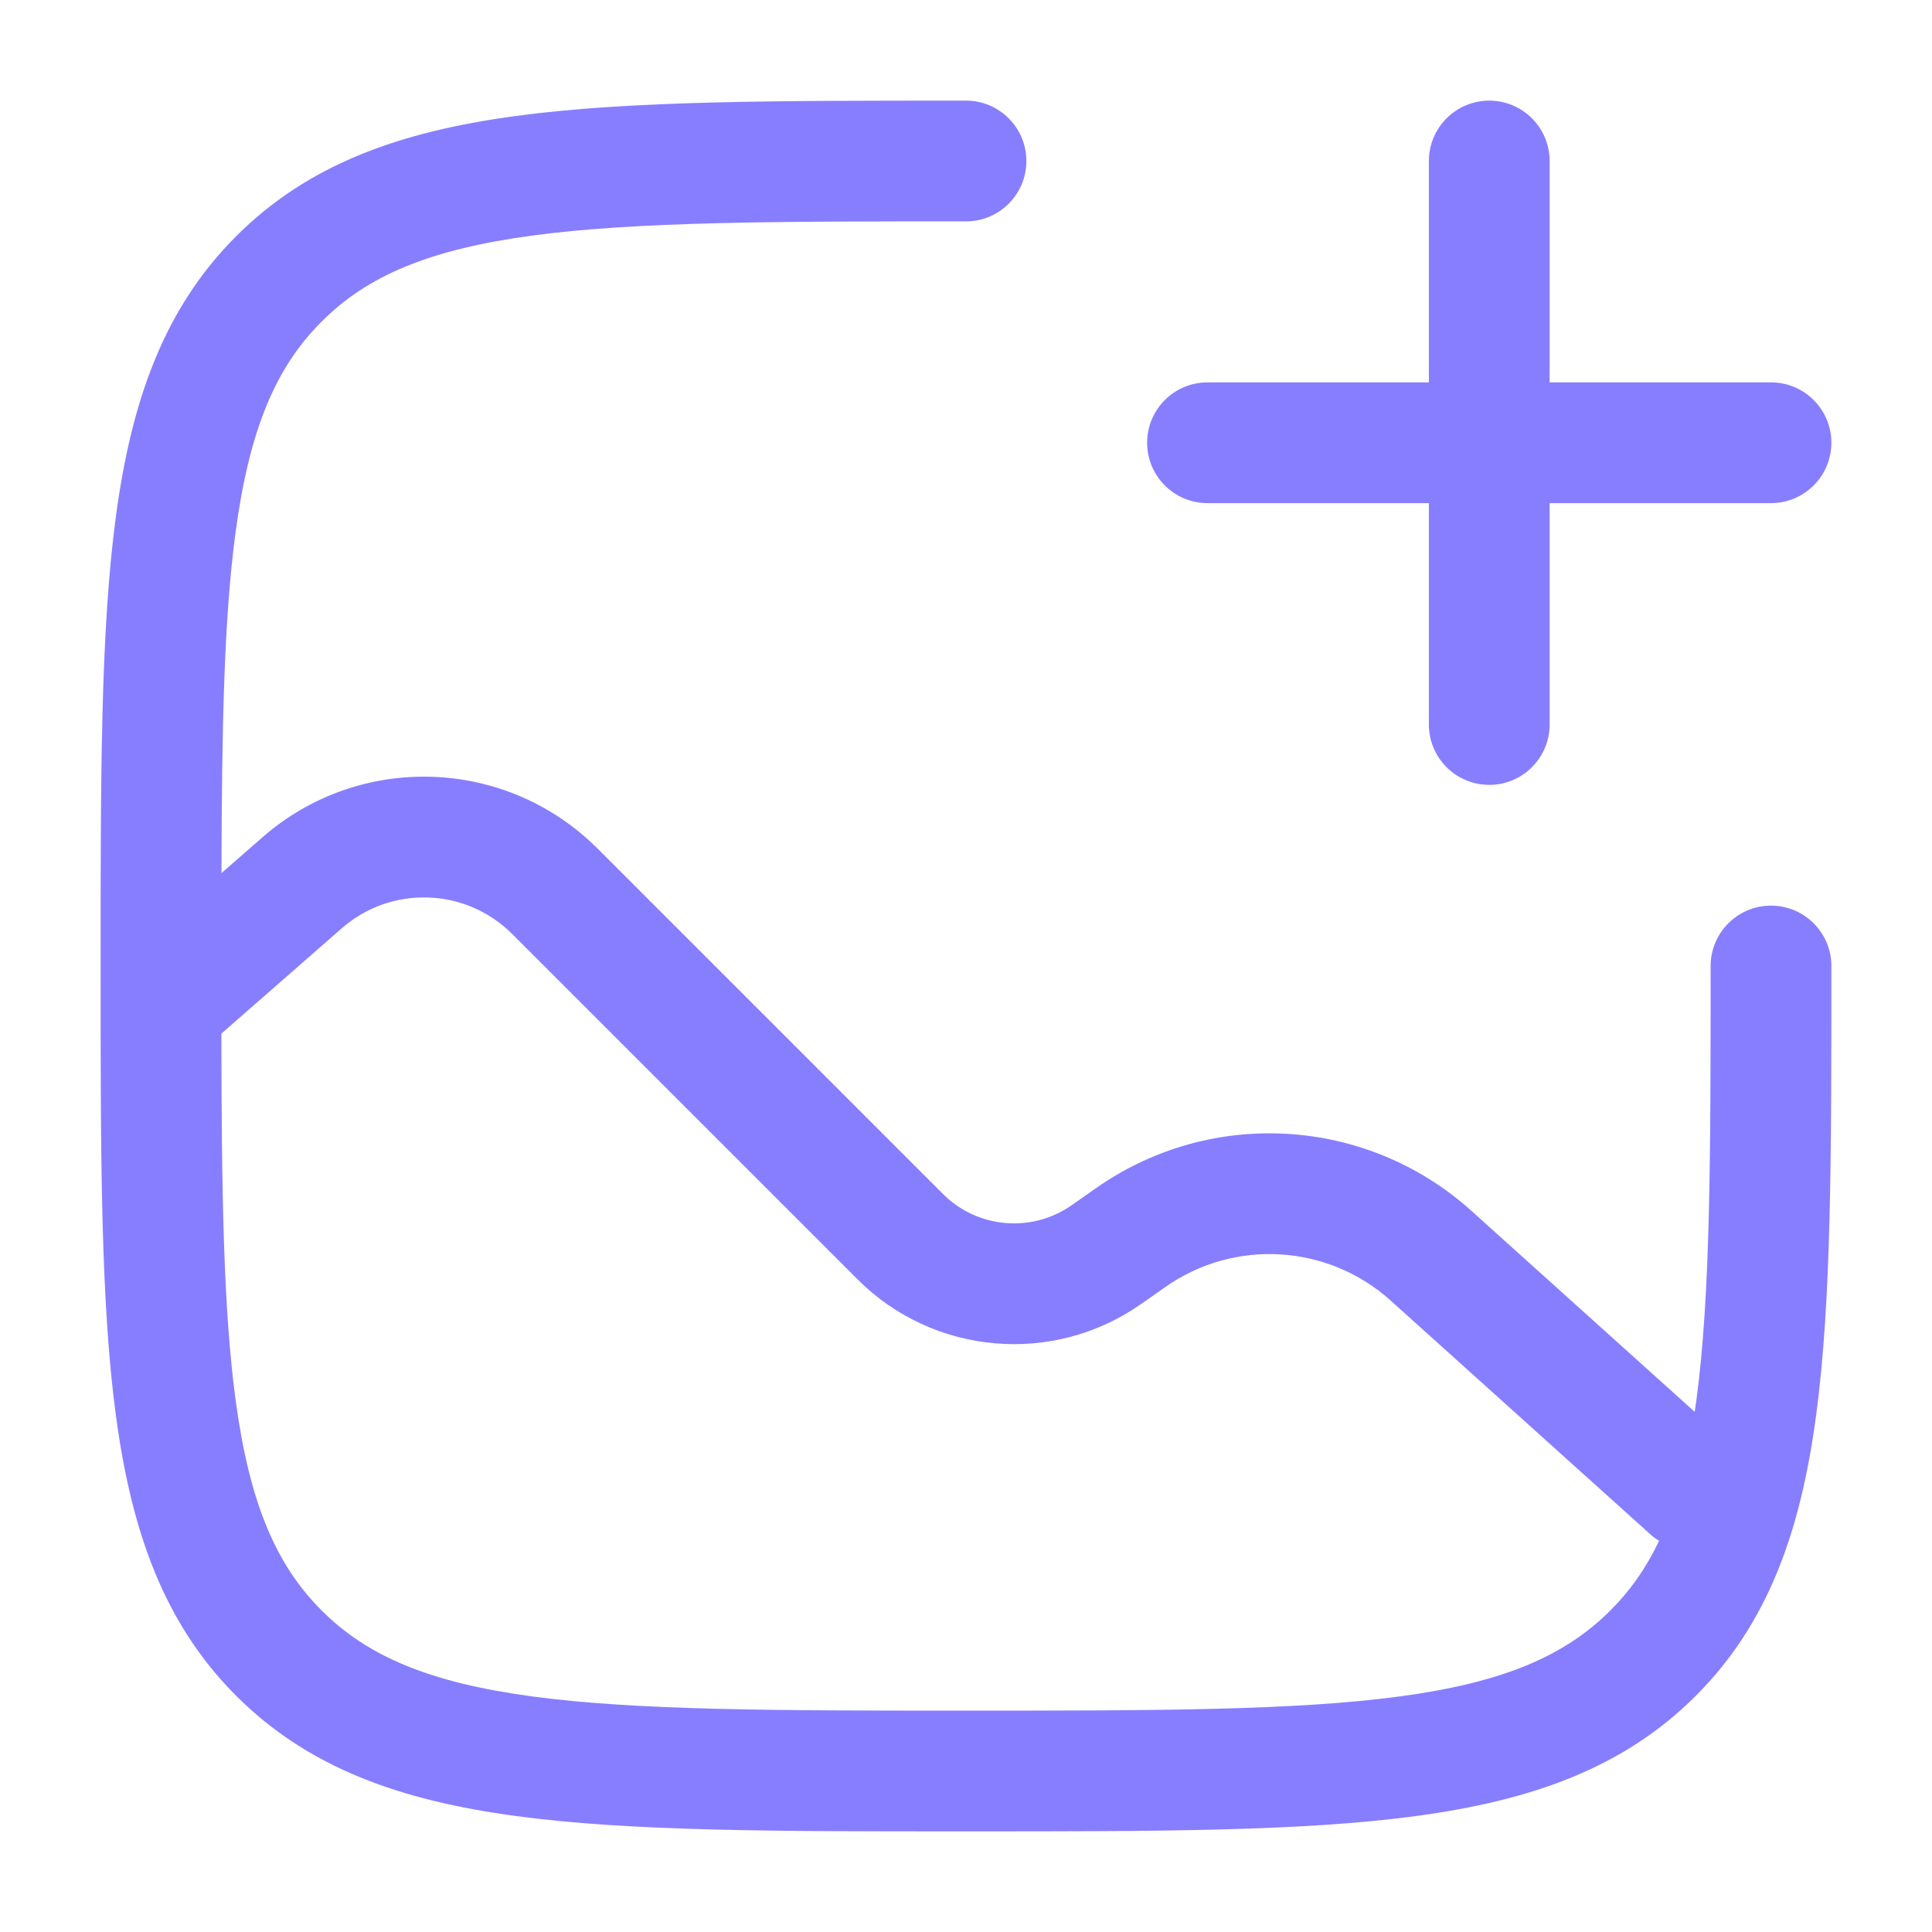
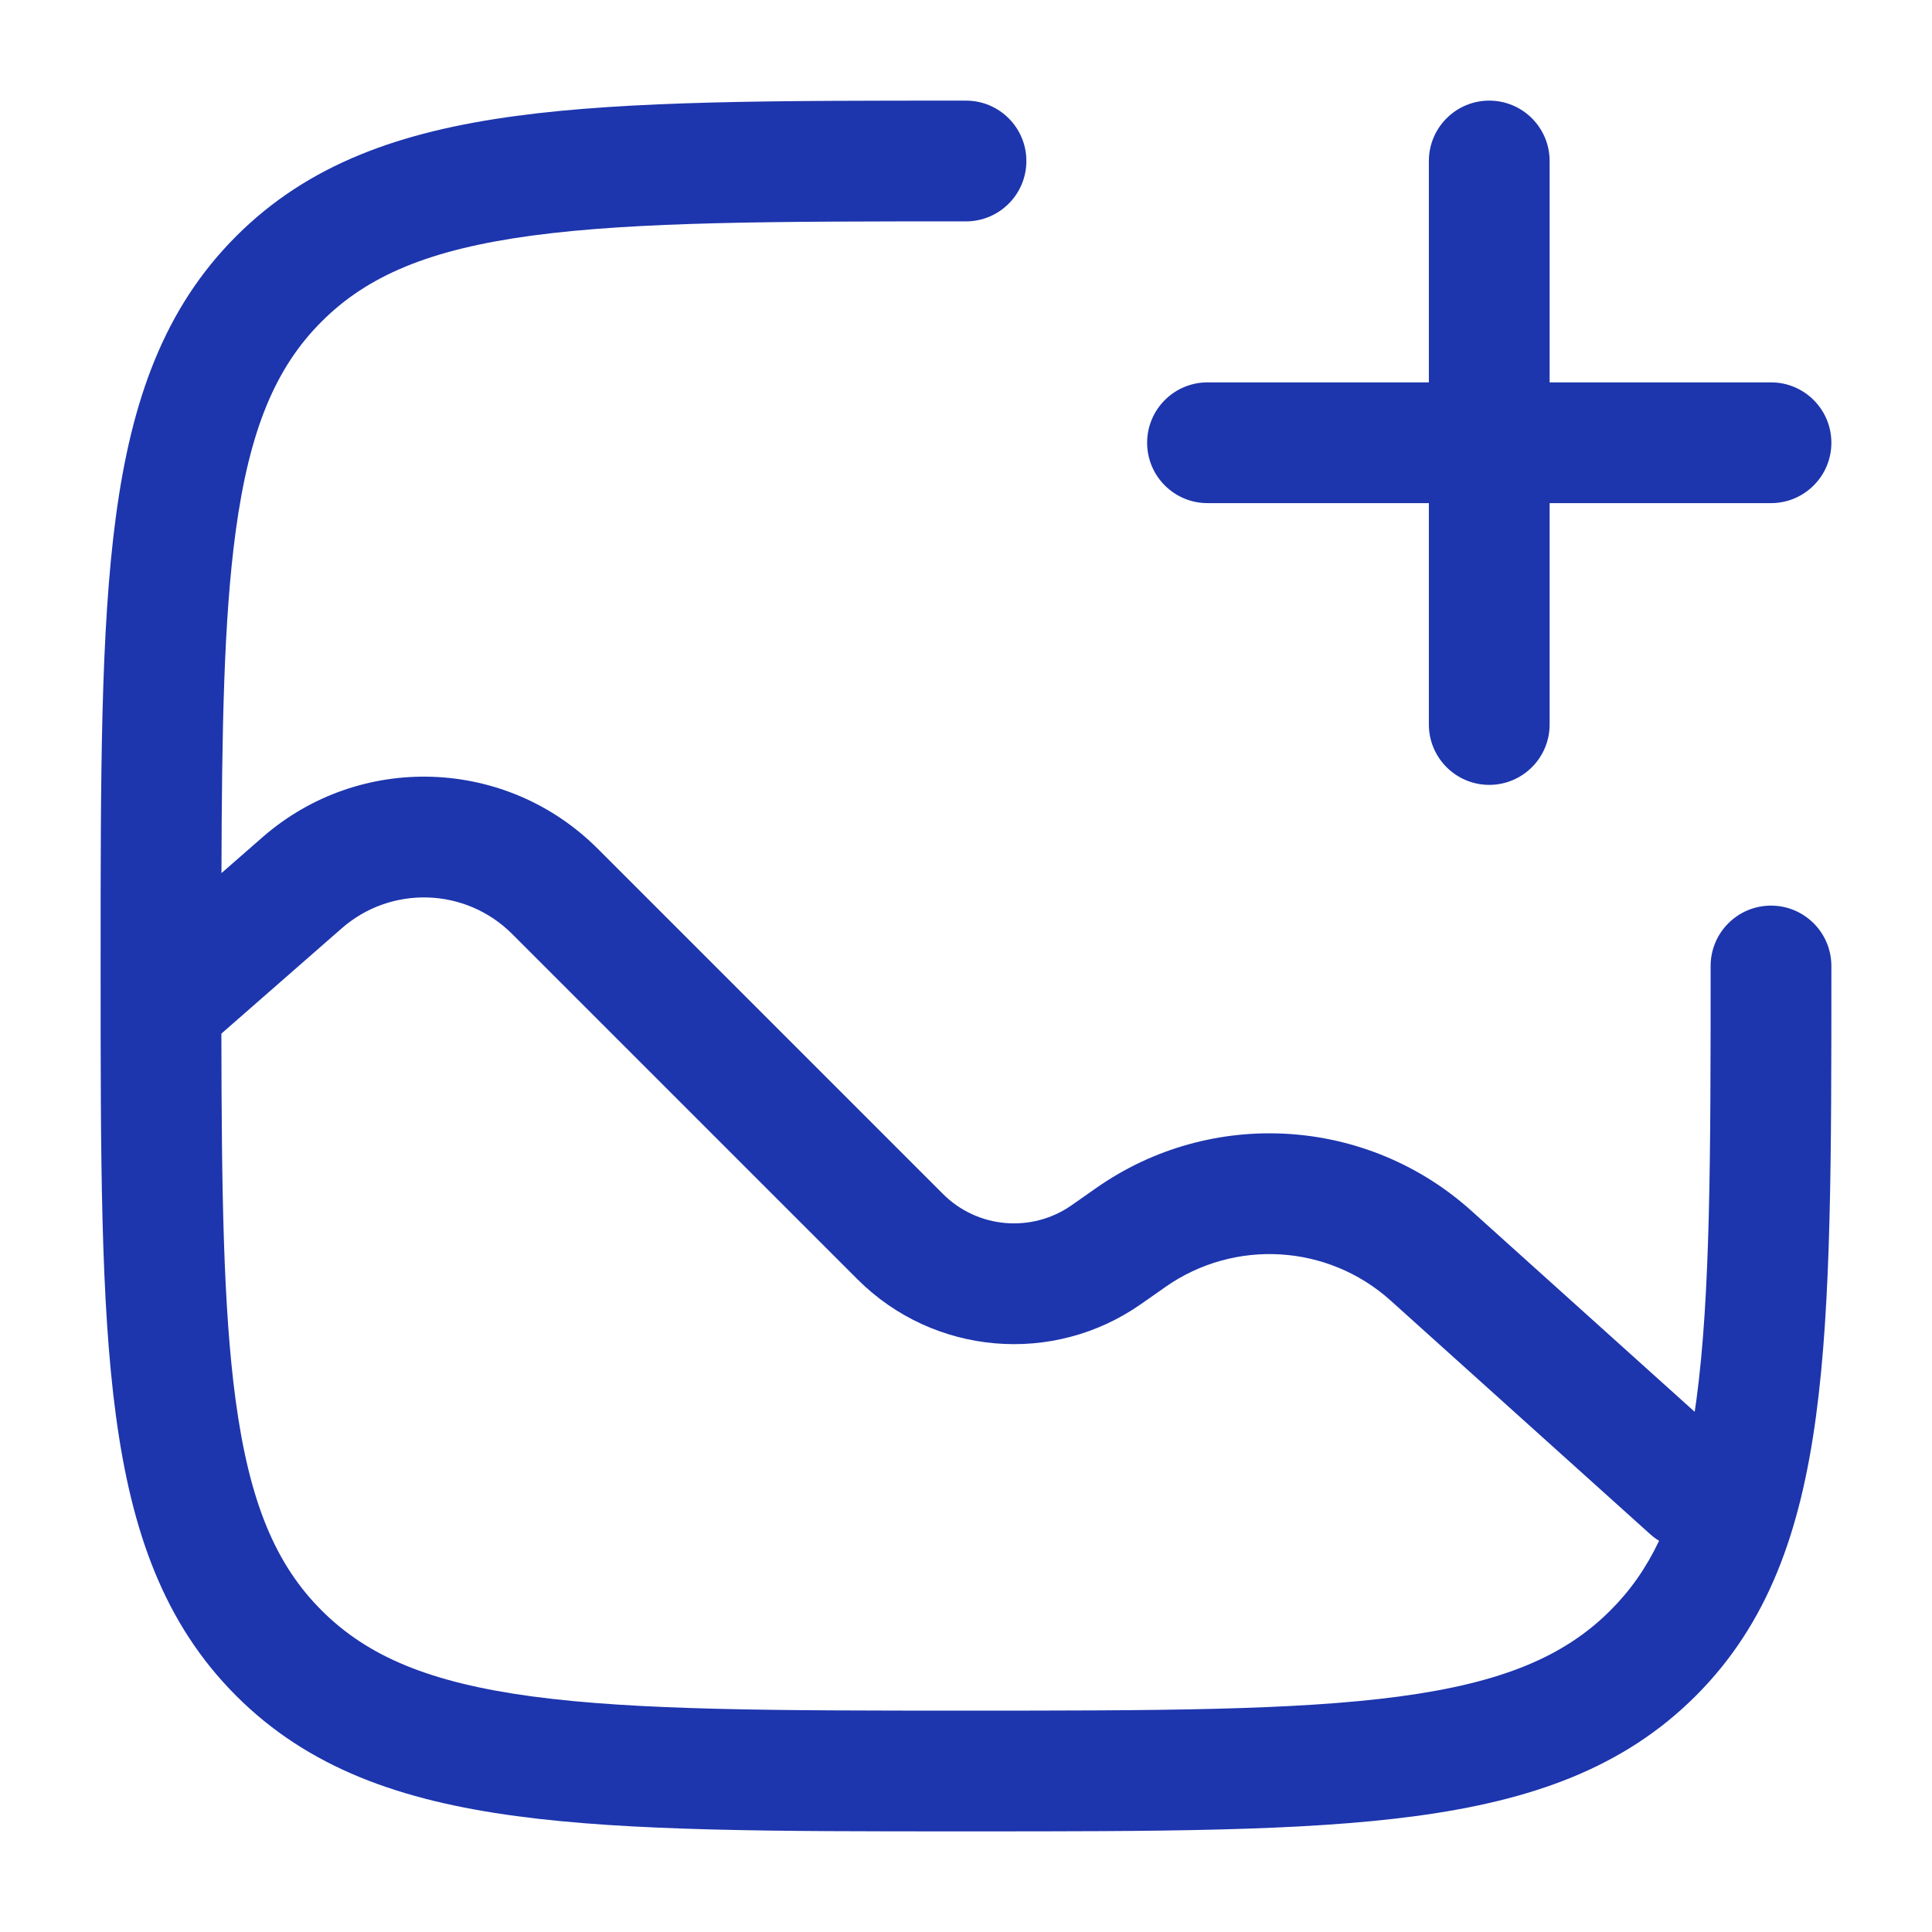
<svg xmlns="http://www.w3.org/2000/svg" width="24" height="24" viewBox="0 0 24 24" fill="none">
-   <path fill-rule="evenodd" clip-rule="evenodd" d="M18.5 1.25C18.914 1.25 19.25 1.586 19.25 2V4.75H22C22.414 4.75 22.75 5.086 22.75 5.5C22.75 5.914 22.414 6.25 22 6.25H19.25V9C19.25 9.414 18.914 9.75 18.5 9.75C18.086 9.75 17.75 9.414 17.75 9V6.25H15C14.586 6.25 14.25 5.914 14.25 5.5C14.25 5.086 14.586 4.75 15 4.75H17.75V2C17.75 1.586 18.086 1.25 18.5 1.25Z" fill="#877EFF" />
-   <path fill-rule="evenodd" clip-rule="evenodd" d="M12 1.25L11.943 1.25C9.634 1.25 7.825 1.25 6.414 1.44C4.969 1.634 3.829 2.039 2.934 2.934C2.039 3.829 1.634 4.969 1.44 6.414C1.25 7.825 1.25 9.634 1.25 11.943V12.057C1.25 14.366 1.25 16.175 1.44 17.586C1.634 19.031 2.039 20.171 2.934 21.066C3.829 21.961 4.969 22.366 6.414 22.56C7.825 22.75 9.634 22.75 11.943 22.75H12.057C14.366 22.75 16.175 22.75 17.586 22.56C19.031 22.366 20.171 21.961 21.066 21.066C21.961 20.171 22.366 19.031 22.56 17.586C22.75 16.175 22.75 14.366 22.75 12.057V12C22.75 11.586 22.414 11.25 22 11.25C21.586 11.25 21.25 11.586 21.25 12C21.25 14.378 21.248 16.086 21.074 17.386C21.067 17.438 21.06 17.488 21.052 17.538L18.278 15.041C16.979 13.872 15.044 13.755 13.613 14.761L13.315 14.97C12.818 15.319 12.142 15.261 11.713 14.831L7.423 10.541C6.287 9.406 4.466 9.345 3.258 10.403L2.751 10.846C2.756 9.054 2.781 7.693 2.926 6.614C3.098 5.335 3.425 4.564 3.995 3.995C4.564 3.425 5.335 3.098 6.614 2.926C7.914 2.752 9.622 2.75 12 2.75C12.414 2.75 12.75 2.414 12.75 2C12.75 1.586 12.414 1.25 12 1.25ZM2.926 17.386C3.098 18.665 3.425 19.436 3.995 20.005C4.564 20.575 5.335 20.902 6.614 21.074C7.914 21.248 9.622 21.25 12 21.25C14.378 21.25 16.087 21.248 17.386 21.074C18.665 20.902 19.436 20.575 20.005 20.005C20.249 19.762 20.448 19.481 20.61 19.14C20.571 19.117 20.533 19.089 20.498 19.057L17.275 16.156C16.495 15.454 15.334 15.385 14.476 15.988L14.178 16.197C13.084 16.966 11.597 16.837 10.652 15.892L6.362 11.602C5.785 11.025 4.86 10.994 4.245 11.532L2.75 12.84C2.753 14.788 2.773 16.245 2.926 17.386Z" fill="#877EFF" />
+   <path fill-rule="evenodd" clip-rule="evenodd" d="M18.5 1.25C18.914 1.25 19.25 1.586 19.25 2V4.75H22C22.414 4.75 22.75 5.086 22.75 5.5C22.75 5.914 22.414 6.25 22 6.25H19.25V9C19.25 9.414 18.914 9.75 18.5 9.75C18.086 9.75 17.75 9.414 17.75 9V6.25H15C14.586 6.25 14.25 5.914 14.25 5.5C14.25 5.086 14.586 4.75 15 4.75H17.75V2C17.75 1.586 18.086 1.25 18.5 1.25Z" fill="#1d35ad" />
+   <path fill-rule="evenodd" clip-rule="evenodd" d="M12 1.25L11.943 1.25C9.634 1.25 7.825 1.25 6.414 1.44C4.969 1.634 3.829 2.039 2.934 2.934C2.039 3.829 1.634 4.969 1.44 6.414C1.25 7.825 1.25 9.634 1.25 11.943V12.057C1.25 14.366 1.25 16.175 1.44 17.586C1.634 19.031 2.039 20.171 2.934 21.066C3.829 21.961 4.969 22.366 6.414 22.56C7.825 22.75 9.634 22.75 11.943 22.75H12.057C14.366 22.75 16.175 22.75 17.586 22.56C19.031 22.366 20.171 21.961 21.066 21.066C21.961 20.171 22.366 19.031 22.56 17.586C22.75 16.175 22.75 14.366 22.75 12.057V12C22.75 11.586 22.414 11.25 22 11.25C21.586 11.25 21.25 11.586 21.25 12C21.25 14.378 21.248 16.086 21.074 17.386C21.067 17.438 21.06 17.488 21.052 17.538L18.278 15.041C16.979 13.872 15.044 13.755 13.613 14.761L13.315 14.97C12.818 15.319 12.142 15.261 11.713 14.831L7.423 10.541C6.287 9.406 4.466 9.345 3.258 10.403L2.751 10.846C2.756 9.054 2.781 7.693 2.926 6.614C3.098 5.335 3.425 4.564 3.995 3.995C4.564 3.425 5.335 3.098 6.614 2.926C7.914 2.752 9.622 2.75 12 2.75C12.414 2.75 12.75 2.414 12.75 2C12.75 1.586 12.414 1.25 12 1.25ZM2.926 17.386C3.098 18.665 3.425 19.436 3.995 20.005C4.564 20.575 5.335 20.902 6.614 21.074C7.914 21.248 9.622 21.25 12 21.25C14.378 21.25 16.087 21.248 17.386 21.074C18.665 20.902 19.436 20.575 20.005 20.005C20.249 19.762 20.448 19.481 20.61 19.14C20.571 19.117 20.533 19.089 20.498 19.057L17.275 16.156C16.495 15.454 15.334 15.385 14.476 15.988L14.178 16.197C13.084 16.966 11.597 16.837 10.652 15.892L6.362 11.602C5.785 11.025 4.86 10.994 4.245 11.532L2.75 12.84C2.753 14.788 2.773 16.245 2.926 17.386Z" fill="#1d35ad" />
</svg>
